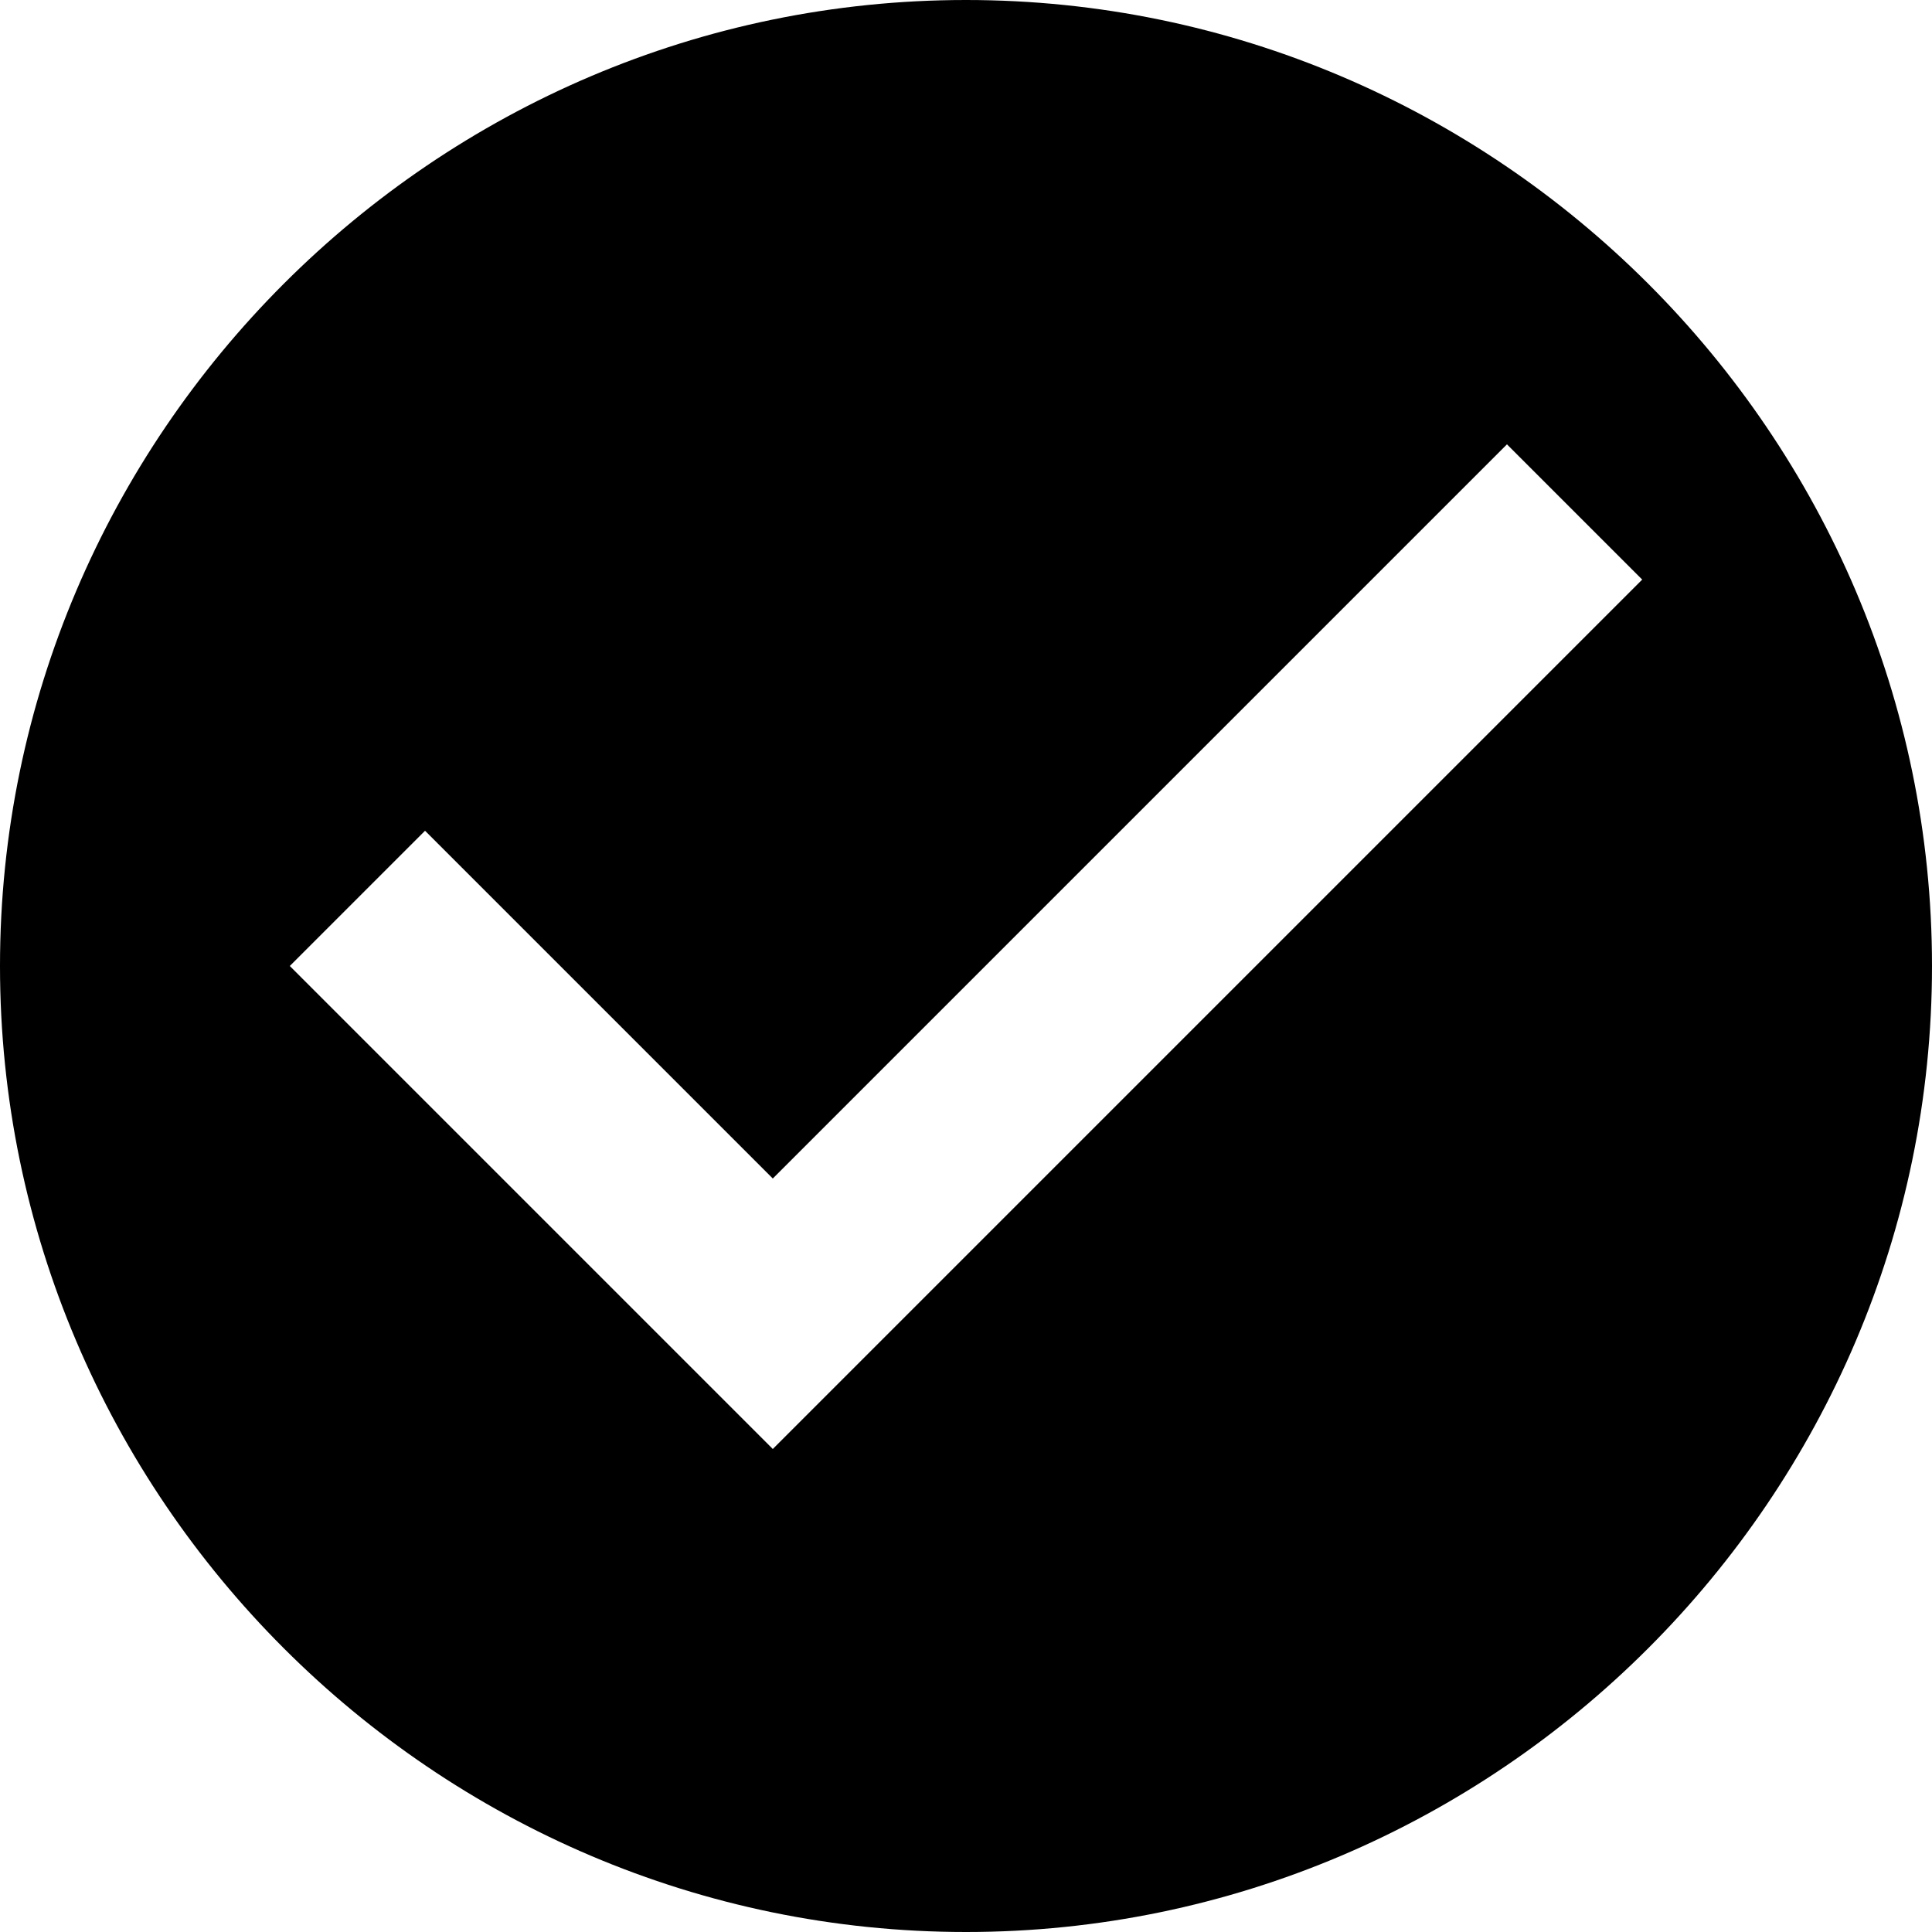
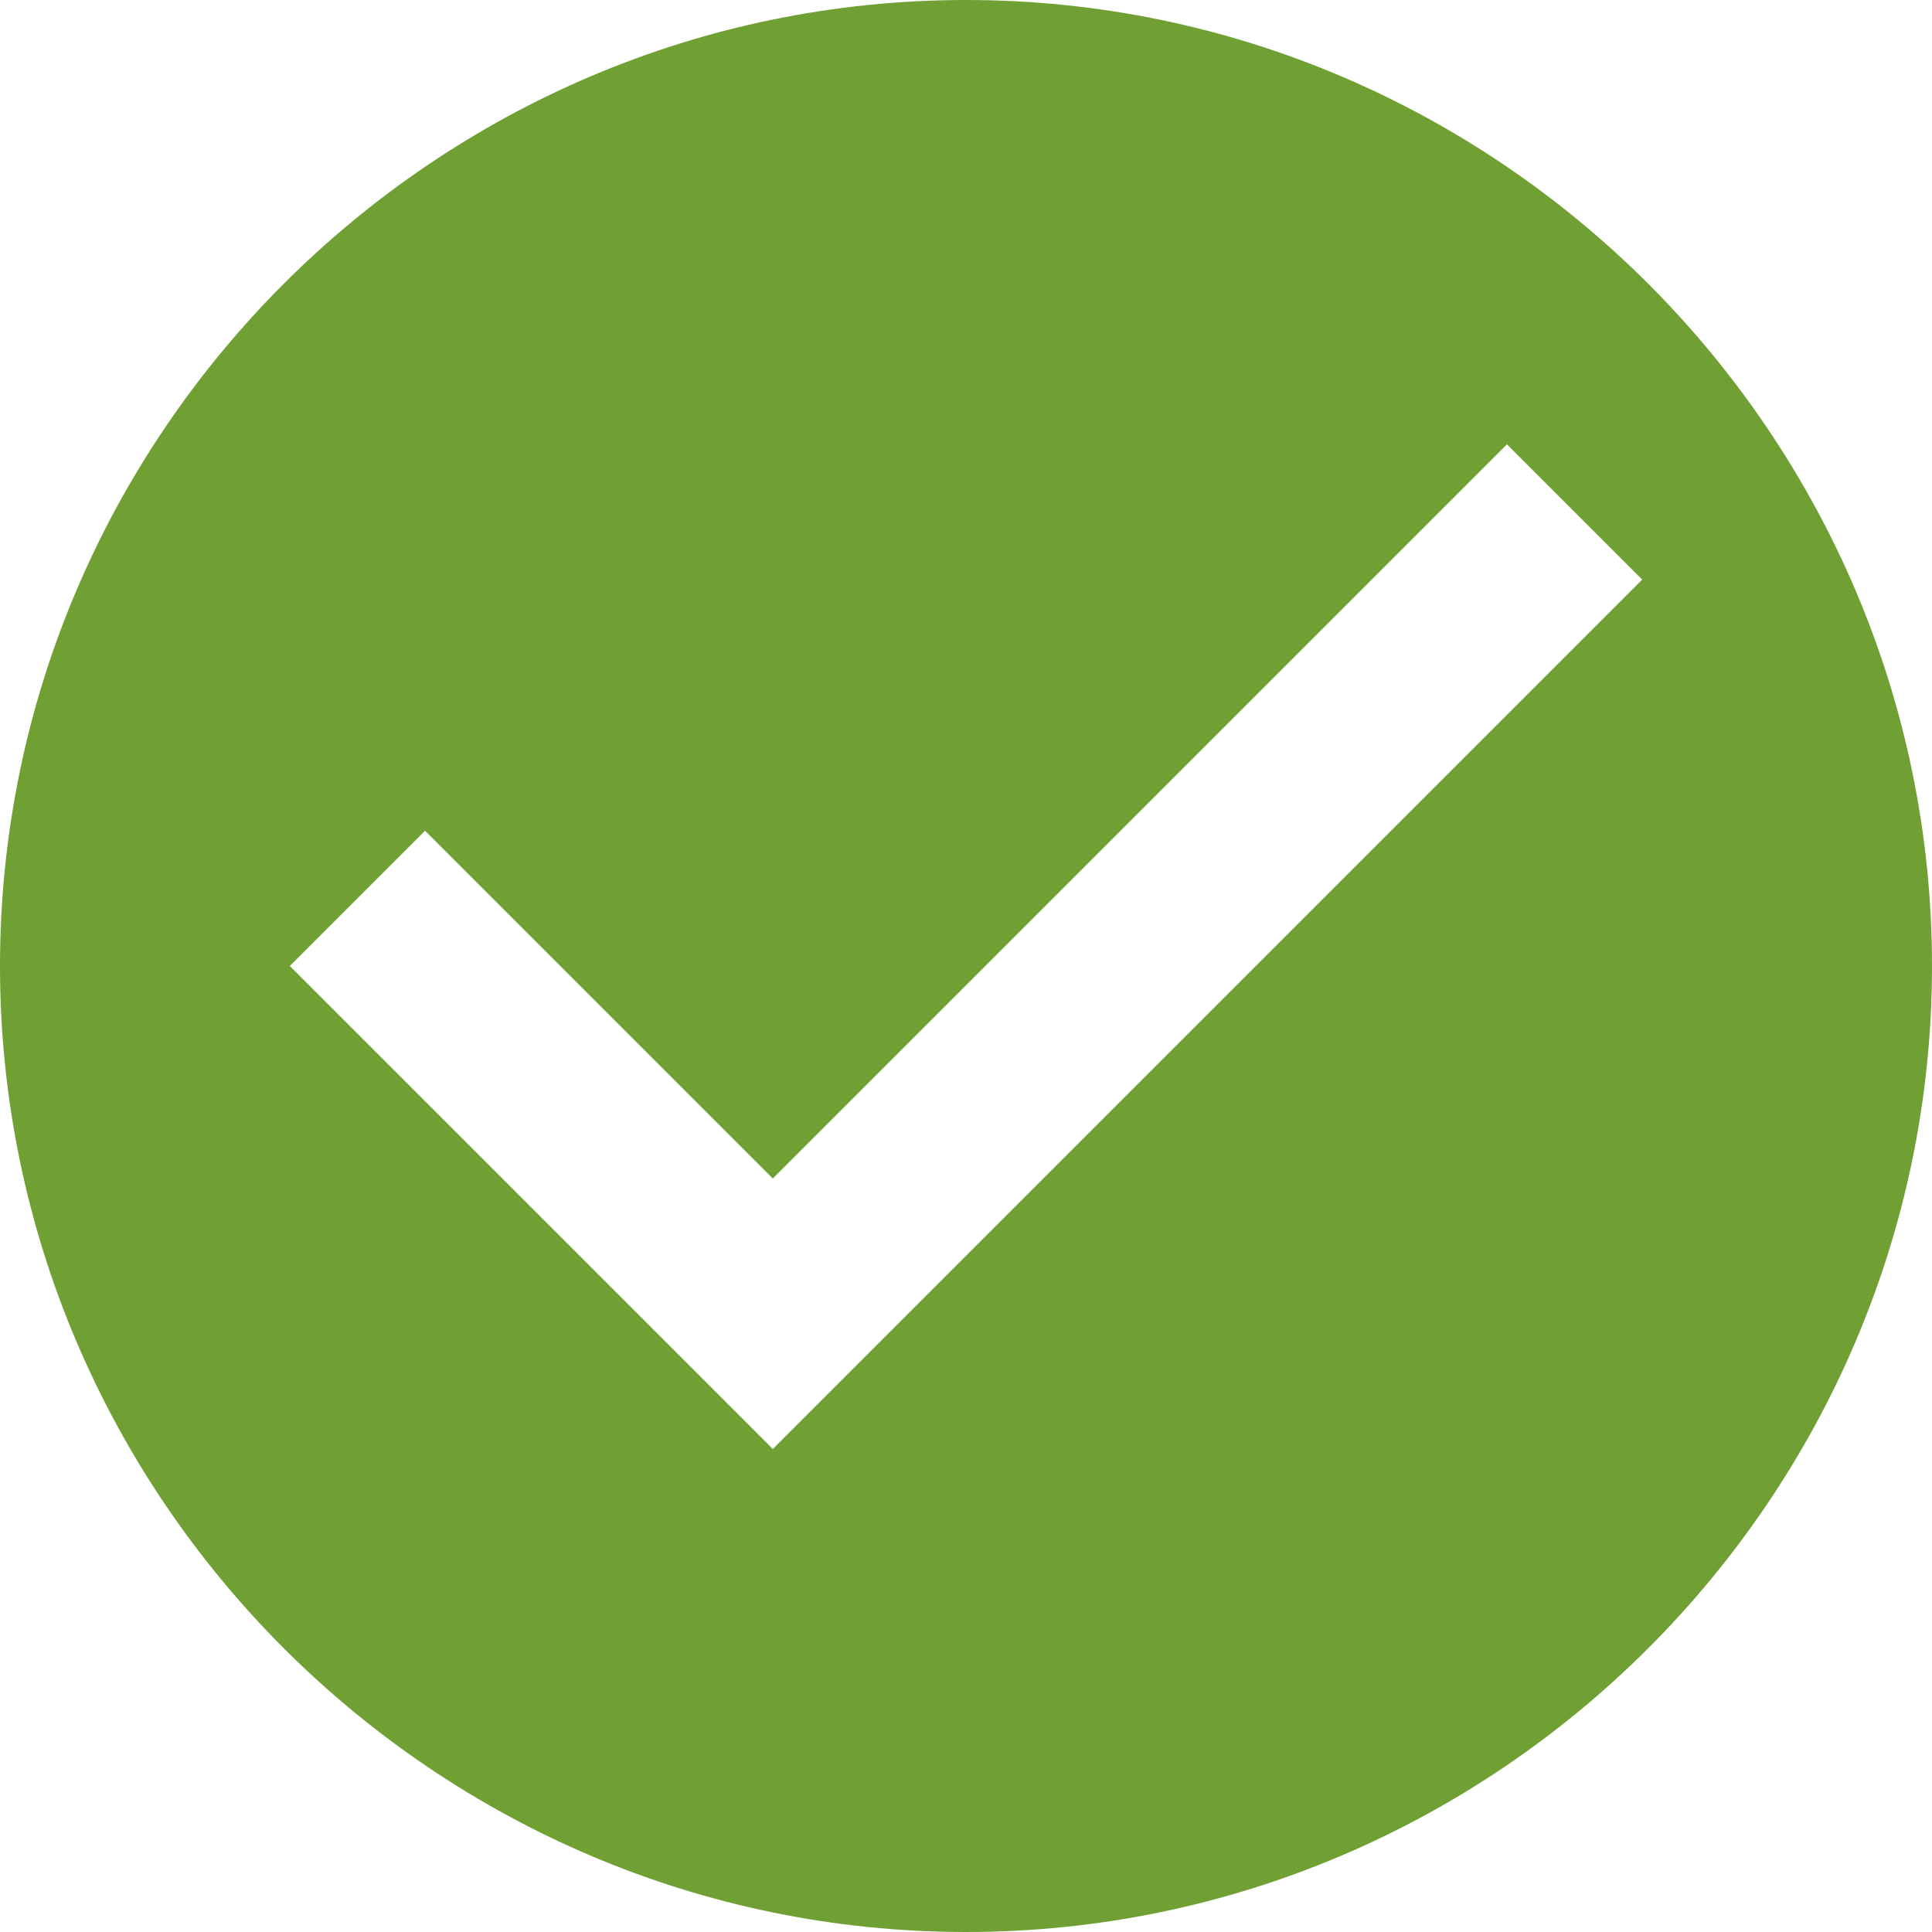
<svg xmlns="http://www.w3.org/2000/svg" height="20px" version="1.1" viewBox="0 0 20 20" width="20px">
  <defs />
  <g fill="none" fill-rule="evenodd" id="Page-1" stroke="none" stroke-width="1">
-     <g fill="#000000" id="Core" transform="translate(-44, -86)">
+     <g fill="#70a034" id="Core" transform="translate(-44, -86)">
      <g id="check-circle" transform="translate(44, 86)">
        <path d="M10,0 C4.5,0 0,4.5 0,10 C0,15.5 4.5,20 10,20 C15.5,20 20,15.5 20,10 C20,4.5 15.5,0 10,0 L10,0 Z M8,15 L3,10 L4.4,8.6 L8,12.2 L15.6,4.6 L17,6 L8,15 L8,15 Z" id="Shape" />
      </g>
    </g>
  </g>
</svg>
